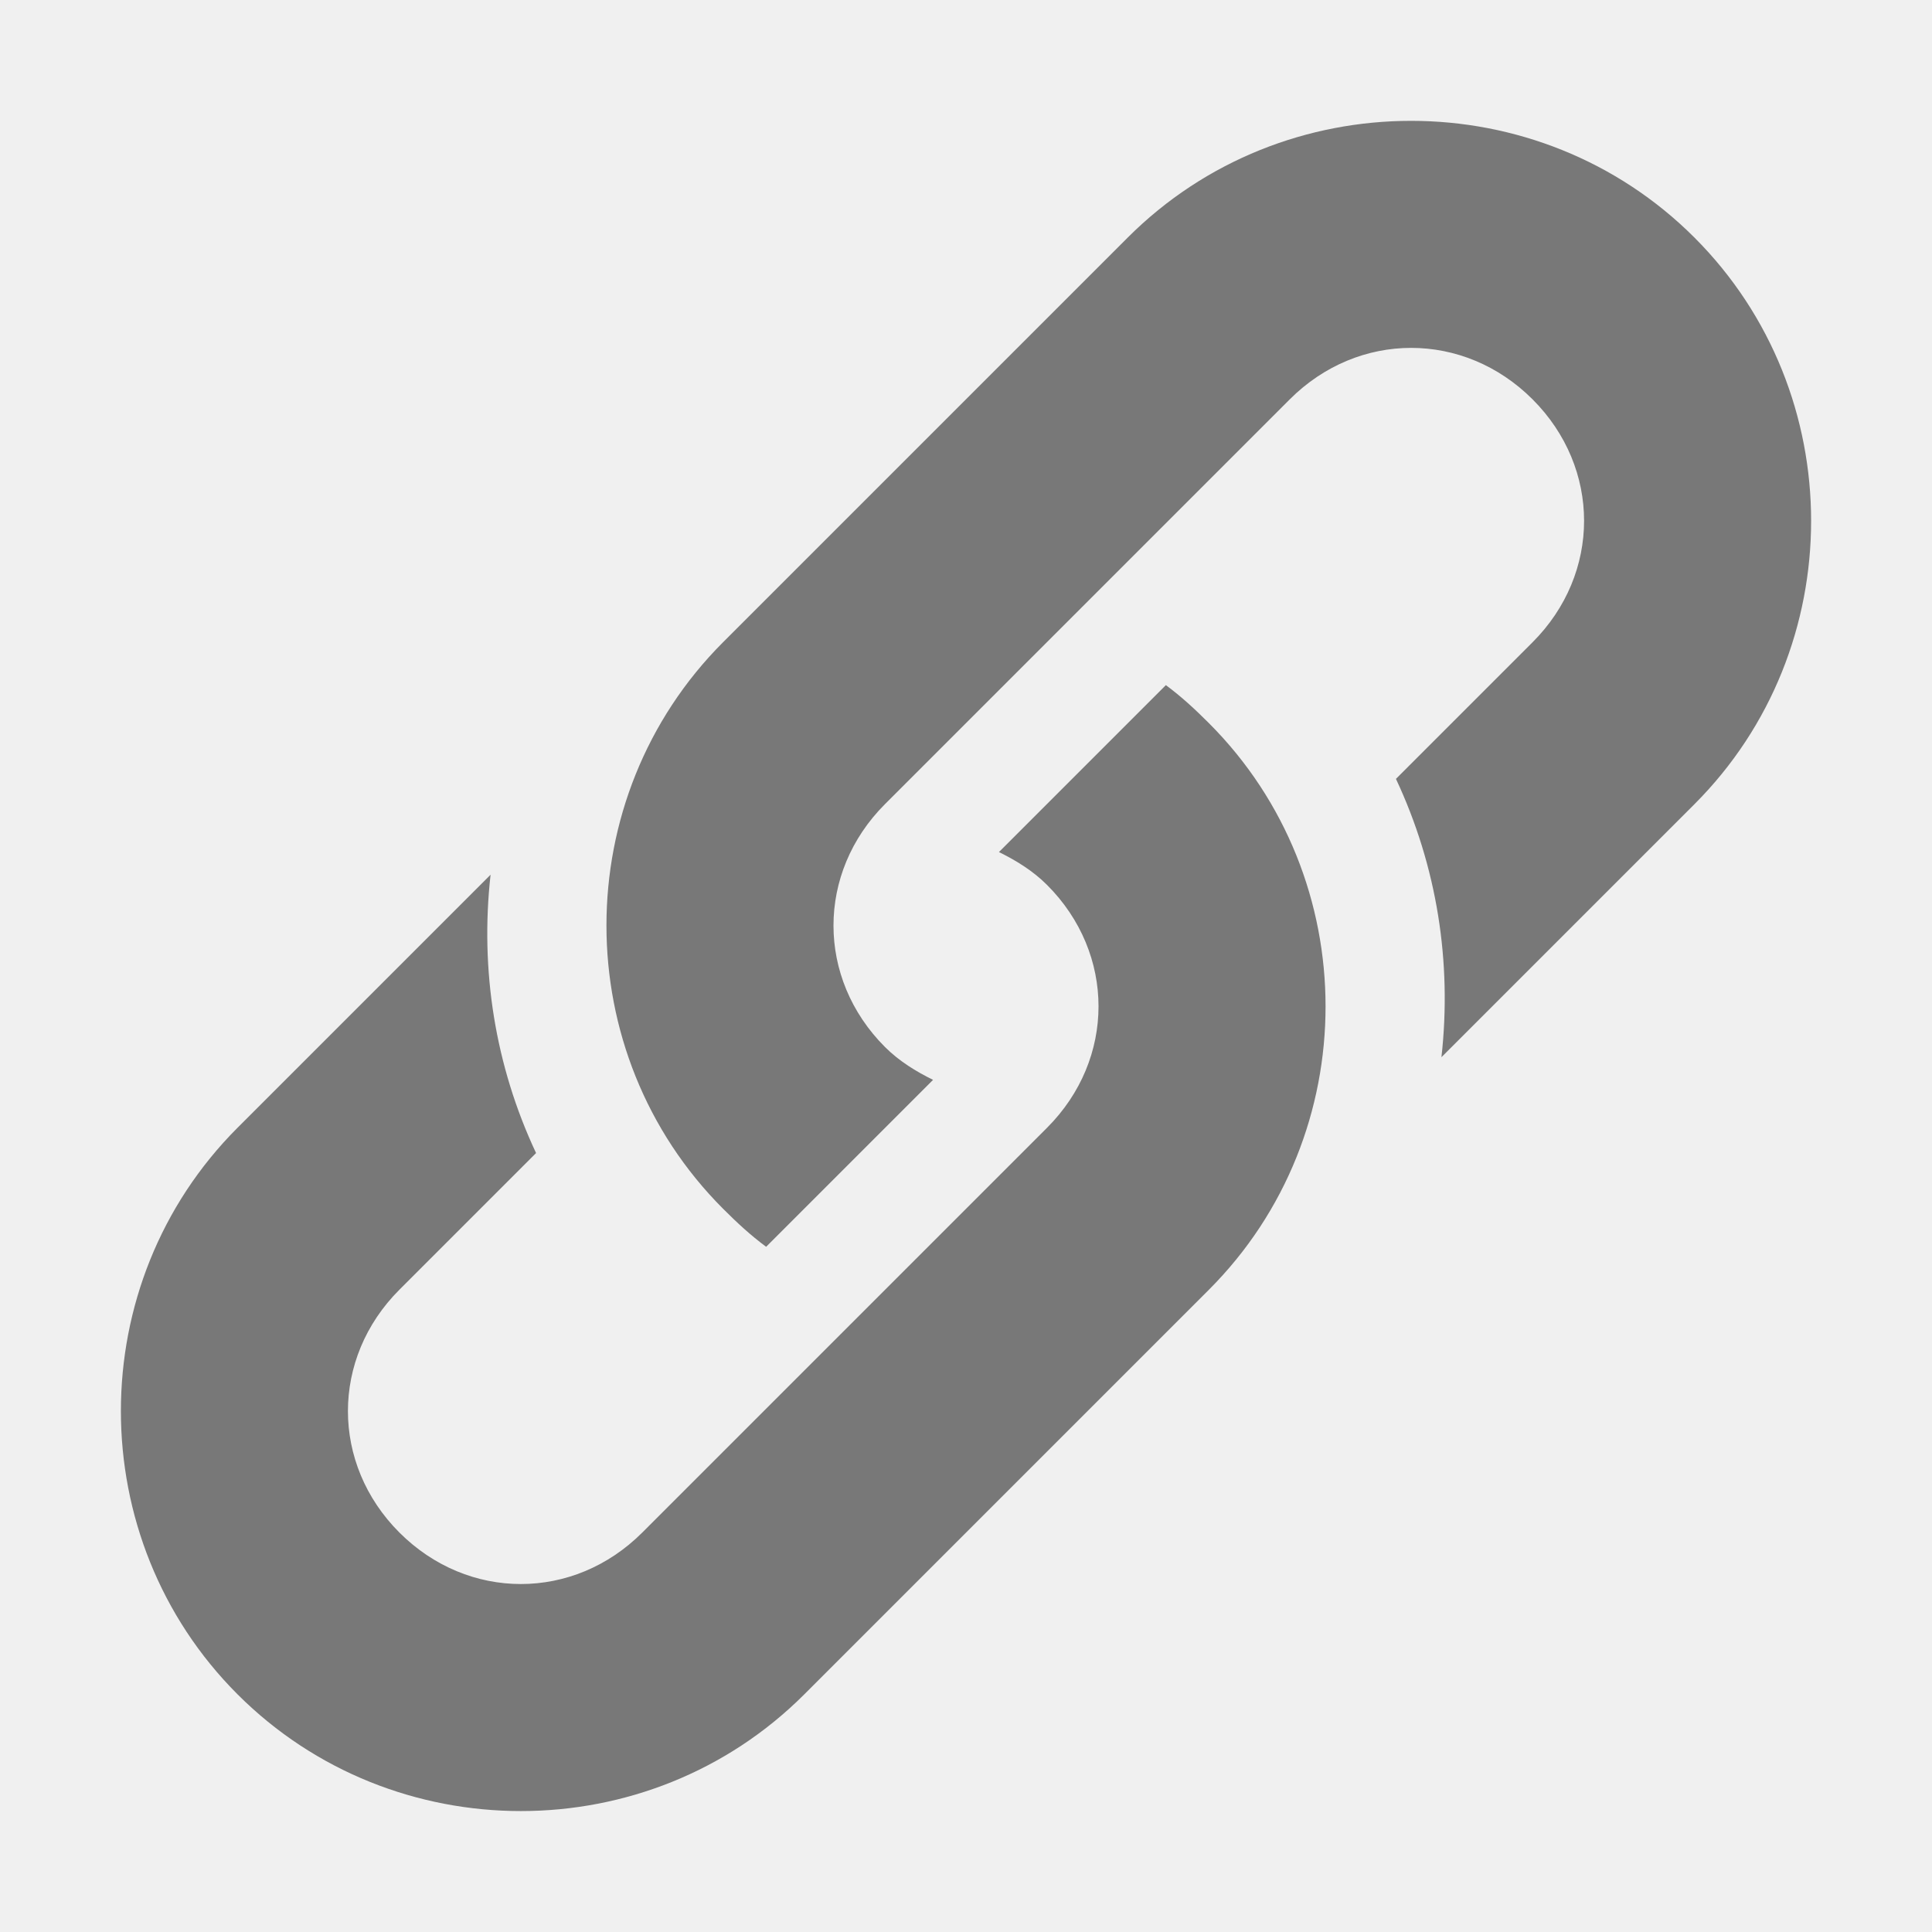
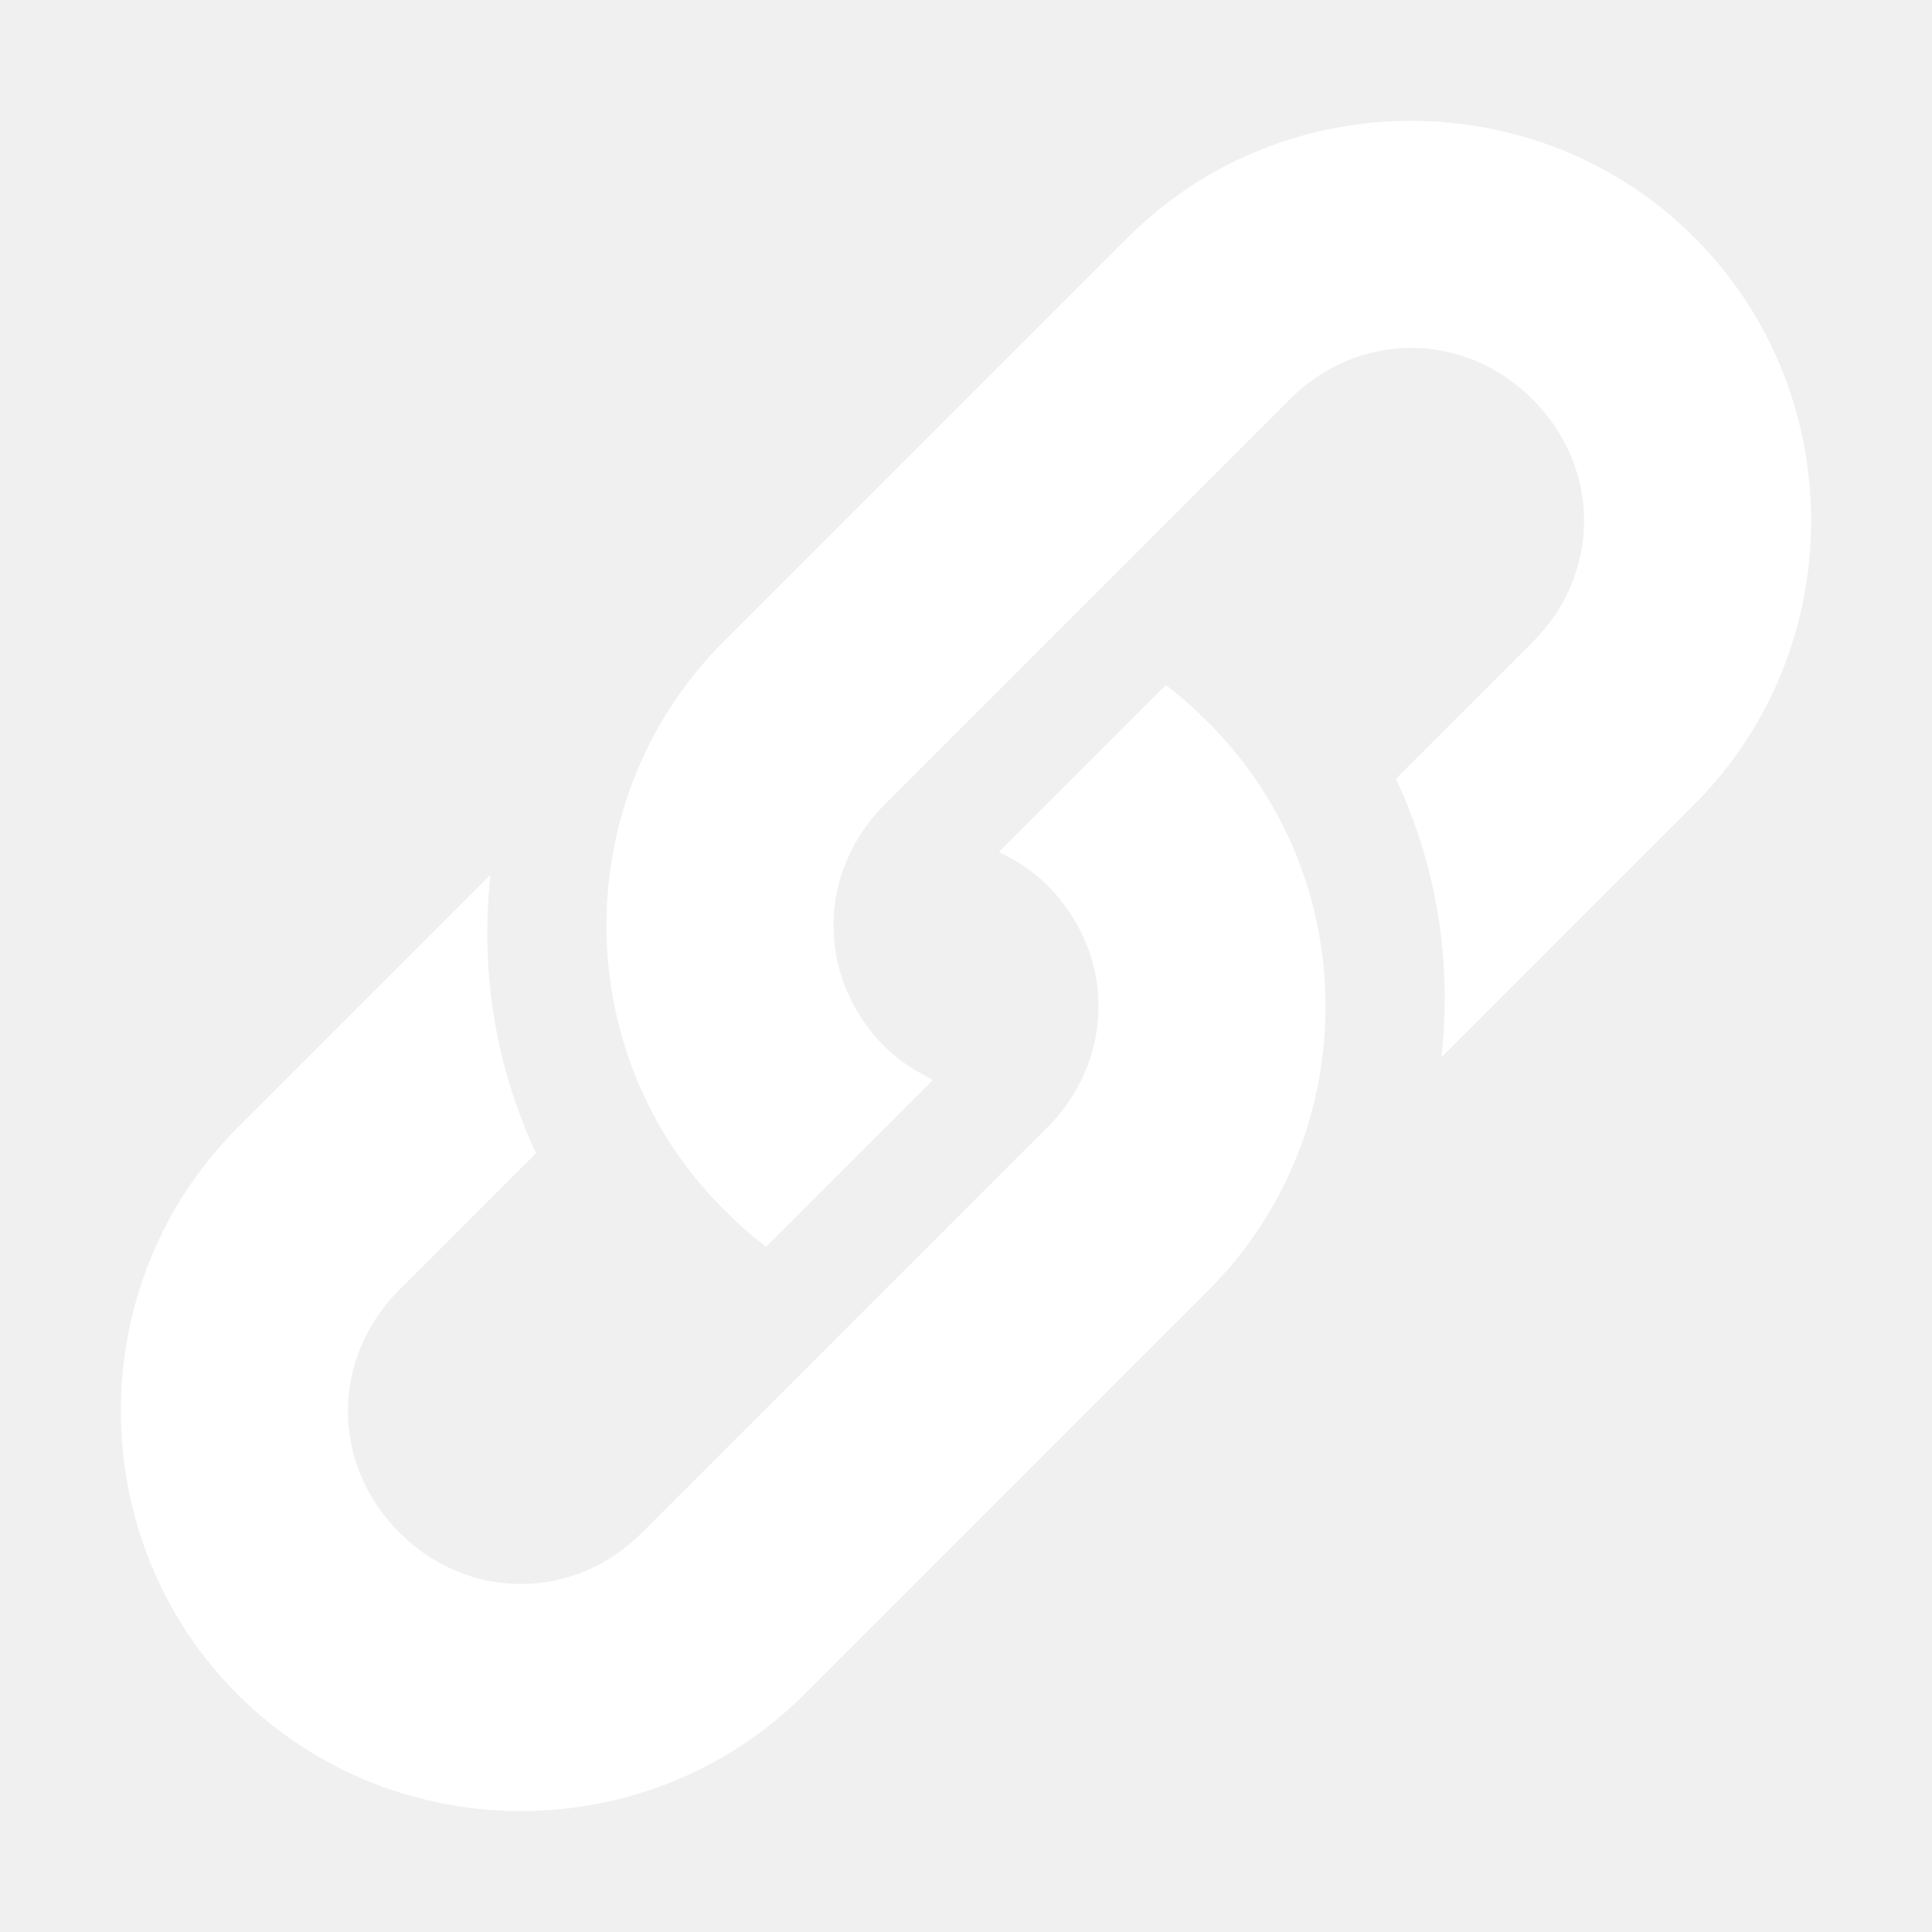
<svg xmlns="http://www.w3.org/2000/svg" height="16" width="16" version="1.1">
-   <g opacity=".5" transform="matrix(.67042 -.67042 .67042 .67042 .62542 93.143)">
+   <g transform="matrix(.67042 -.67042 .67042 .67042 .62542 93.143)" fill="#fff">
    <path style="block-progression:tb;color:#000000;text-transform:none;text-indent:0" d="m69.5-61.5c-1.922 0-3.5 1.578-3.5 3.5 0 0.174 0.006 0.332 0.031 0.5h2.062c-0.053-0.156-0.094-0.323-0.094-0.5 0-0.848 0.652-1.5 1.5-1.5h5c0.848 0 1.5 0.652 1.5 1.5s-0.652 1.5-1.5 1.5h-1.688c-0.287 0.795-0.786 1.479-1.438 2h3.125c1.922 0 3.5-1.578 3.5-3.5s-1.578-3.5-3.5-3.5h-5z" />
    <path style="block-progression:tb;color:#000000;text-transform:none;text-indent:0" d="m68.5-54.5c1.922 0 3.5-1.578 3.5-3.5 0-0.174-0.006-0.332-0.031-0.5h-2.062c0.053 0.156 0.094 0.323 0.094 0.5 0 0.848-0.652 1.5-1.5 1.5h-5c-0.848 0-1.5-0.652-1.5-1.5s0.652-1.5 1.5-1.5h1.688c0.287-0.795 0.786-1.479 1.438-2h-3.125c-1.922 0-3.5 1.578-3.5 3.5s1.578 3.5 3.5 3.5h5z" />
  </g>
</svg>
